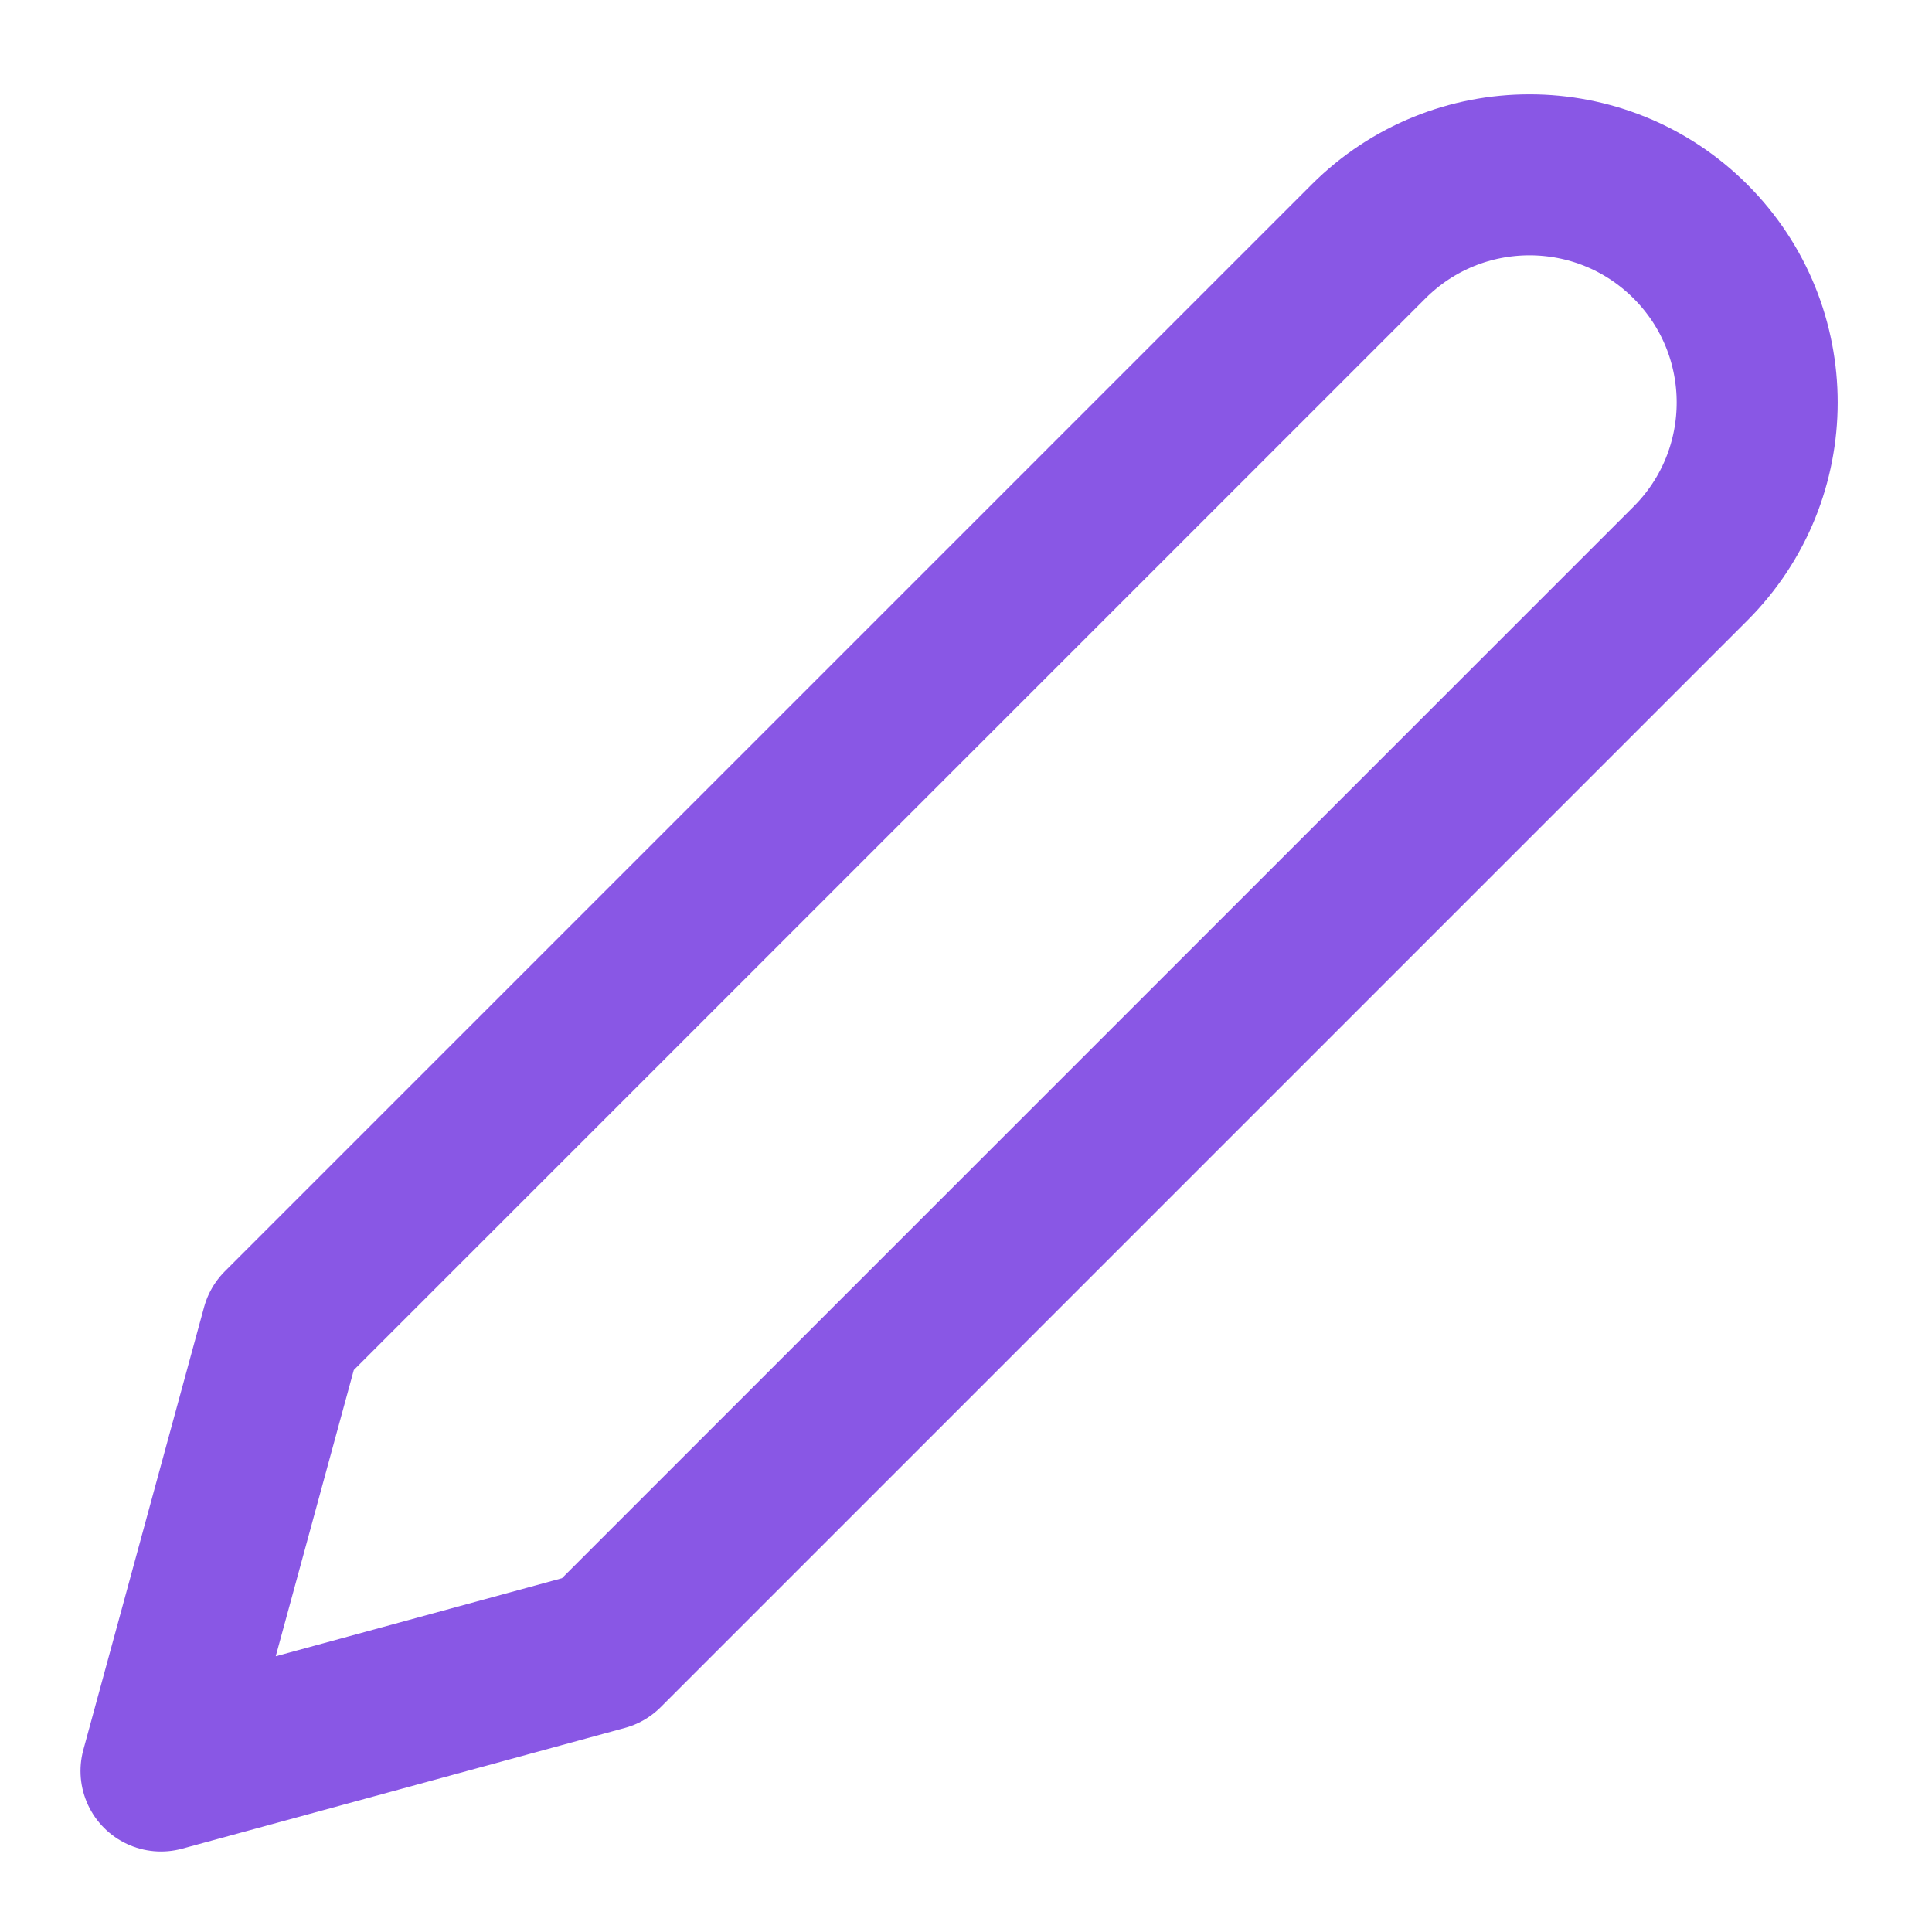
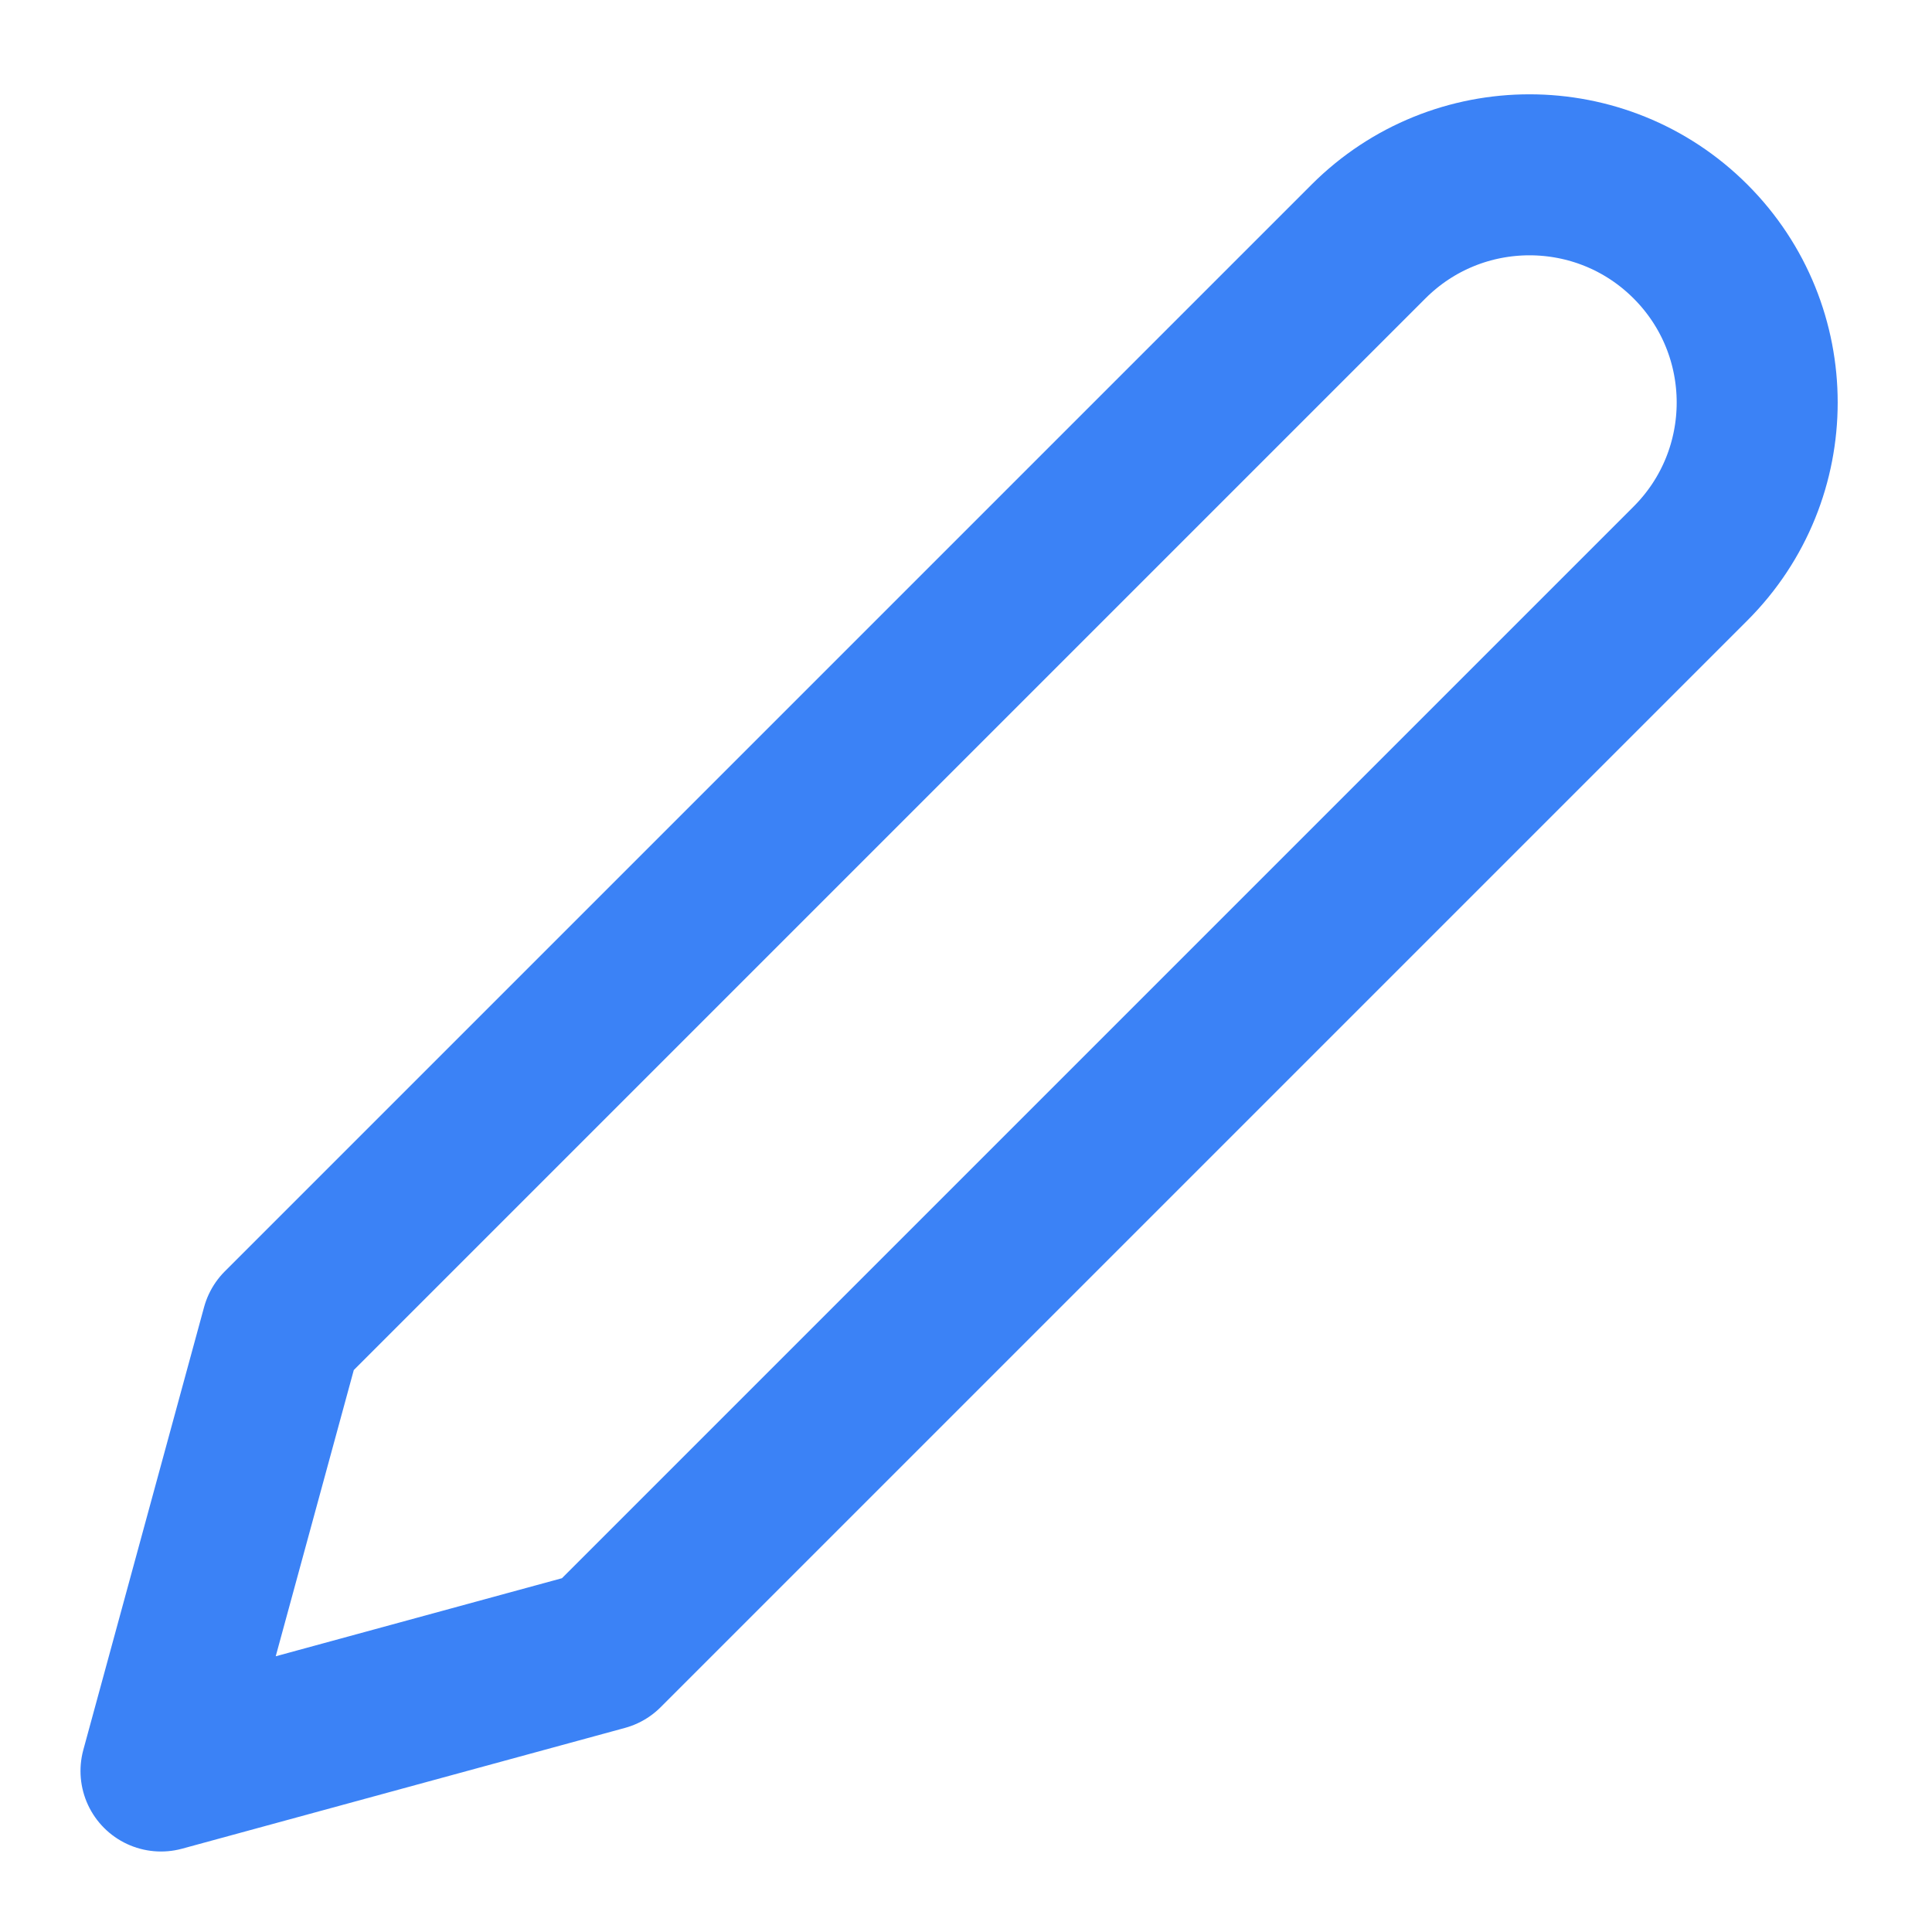
- <svg xmlns="http://www.w3.org/2000/svg" width="20" height="20" viewBox="0 0 24 24" fill="none" stroke="#8957E5" stroke-width="2" stroke-linecap="round" stroke-linejoin="round" class="feather feather-edit-2">
+ <svg xmlns="http://www.w3.org/2000/svg" width="20" height="20" viewBox="0 0 24 24" fill="none" stroke="#3b82f6" stroke-width="2" stroke-linecap="round" stroke-linejoin="round" class="feather feather-edit-2">
  <path d="M17 3a2.828 2.828 0 1 1 4 4L7.5 20.5 2 22l1.5-5.5L17 3z" />
</svg>
